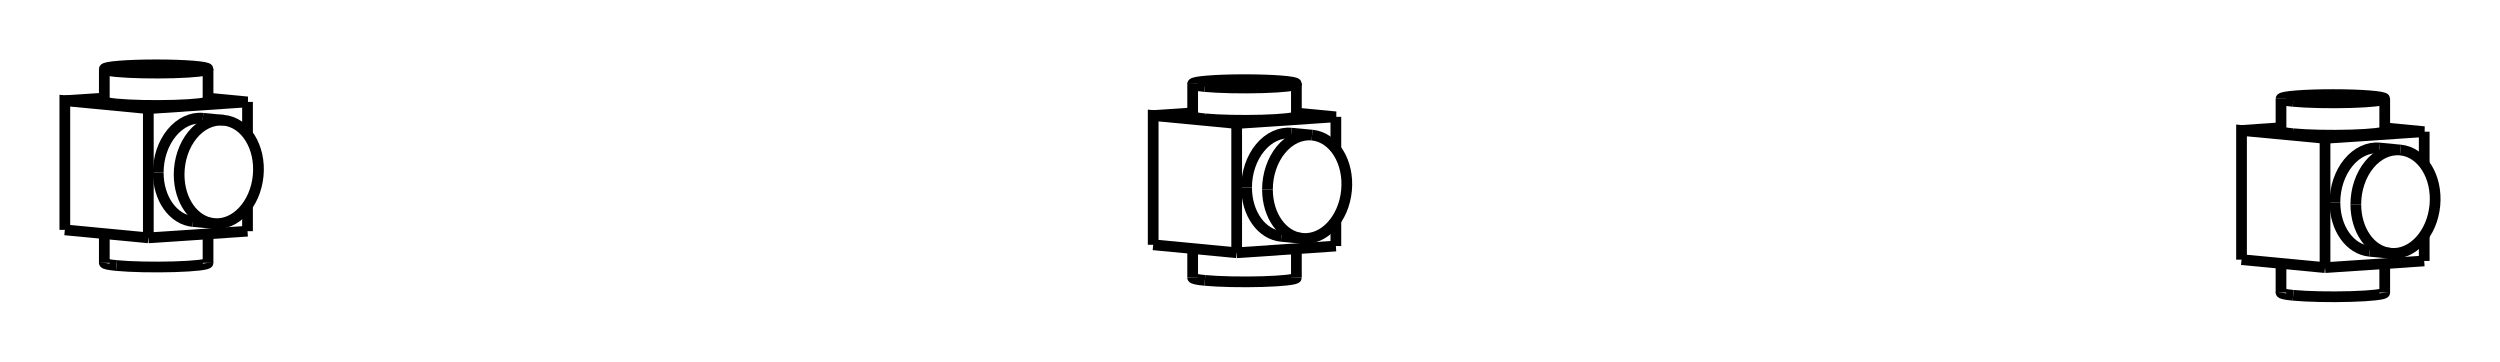
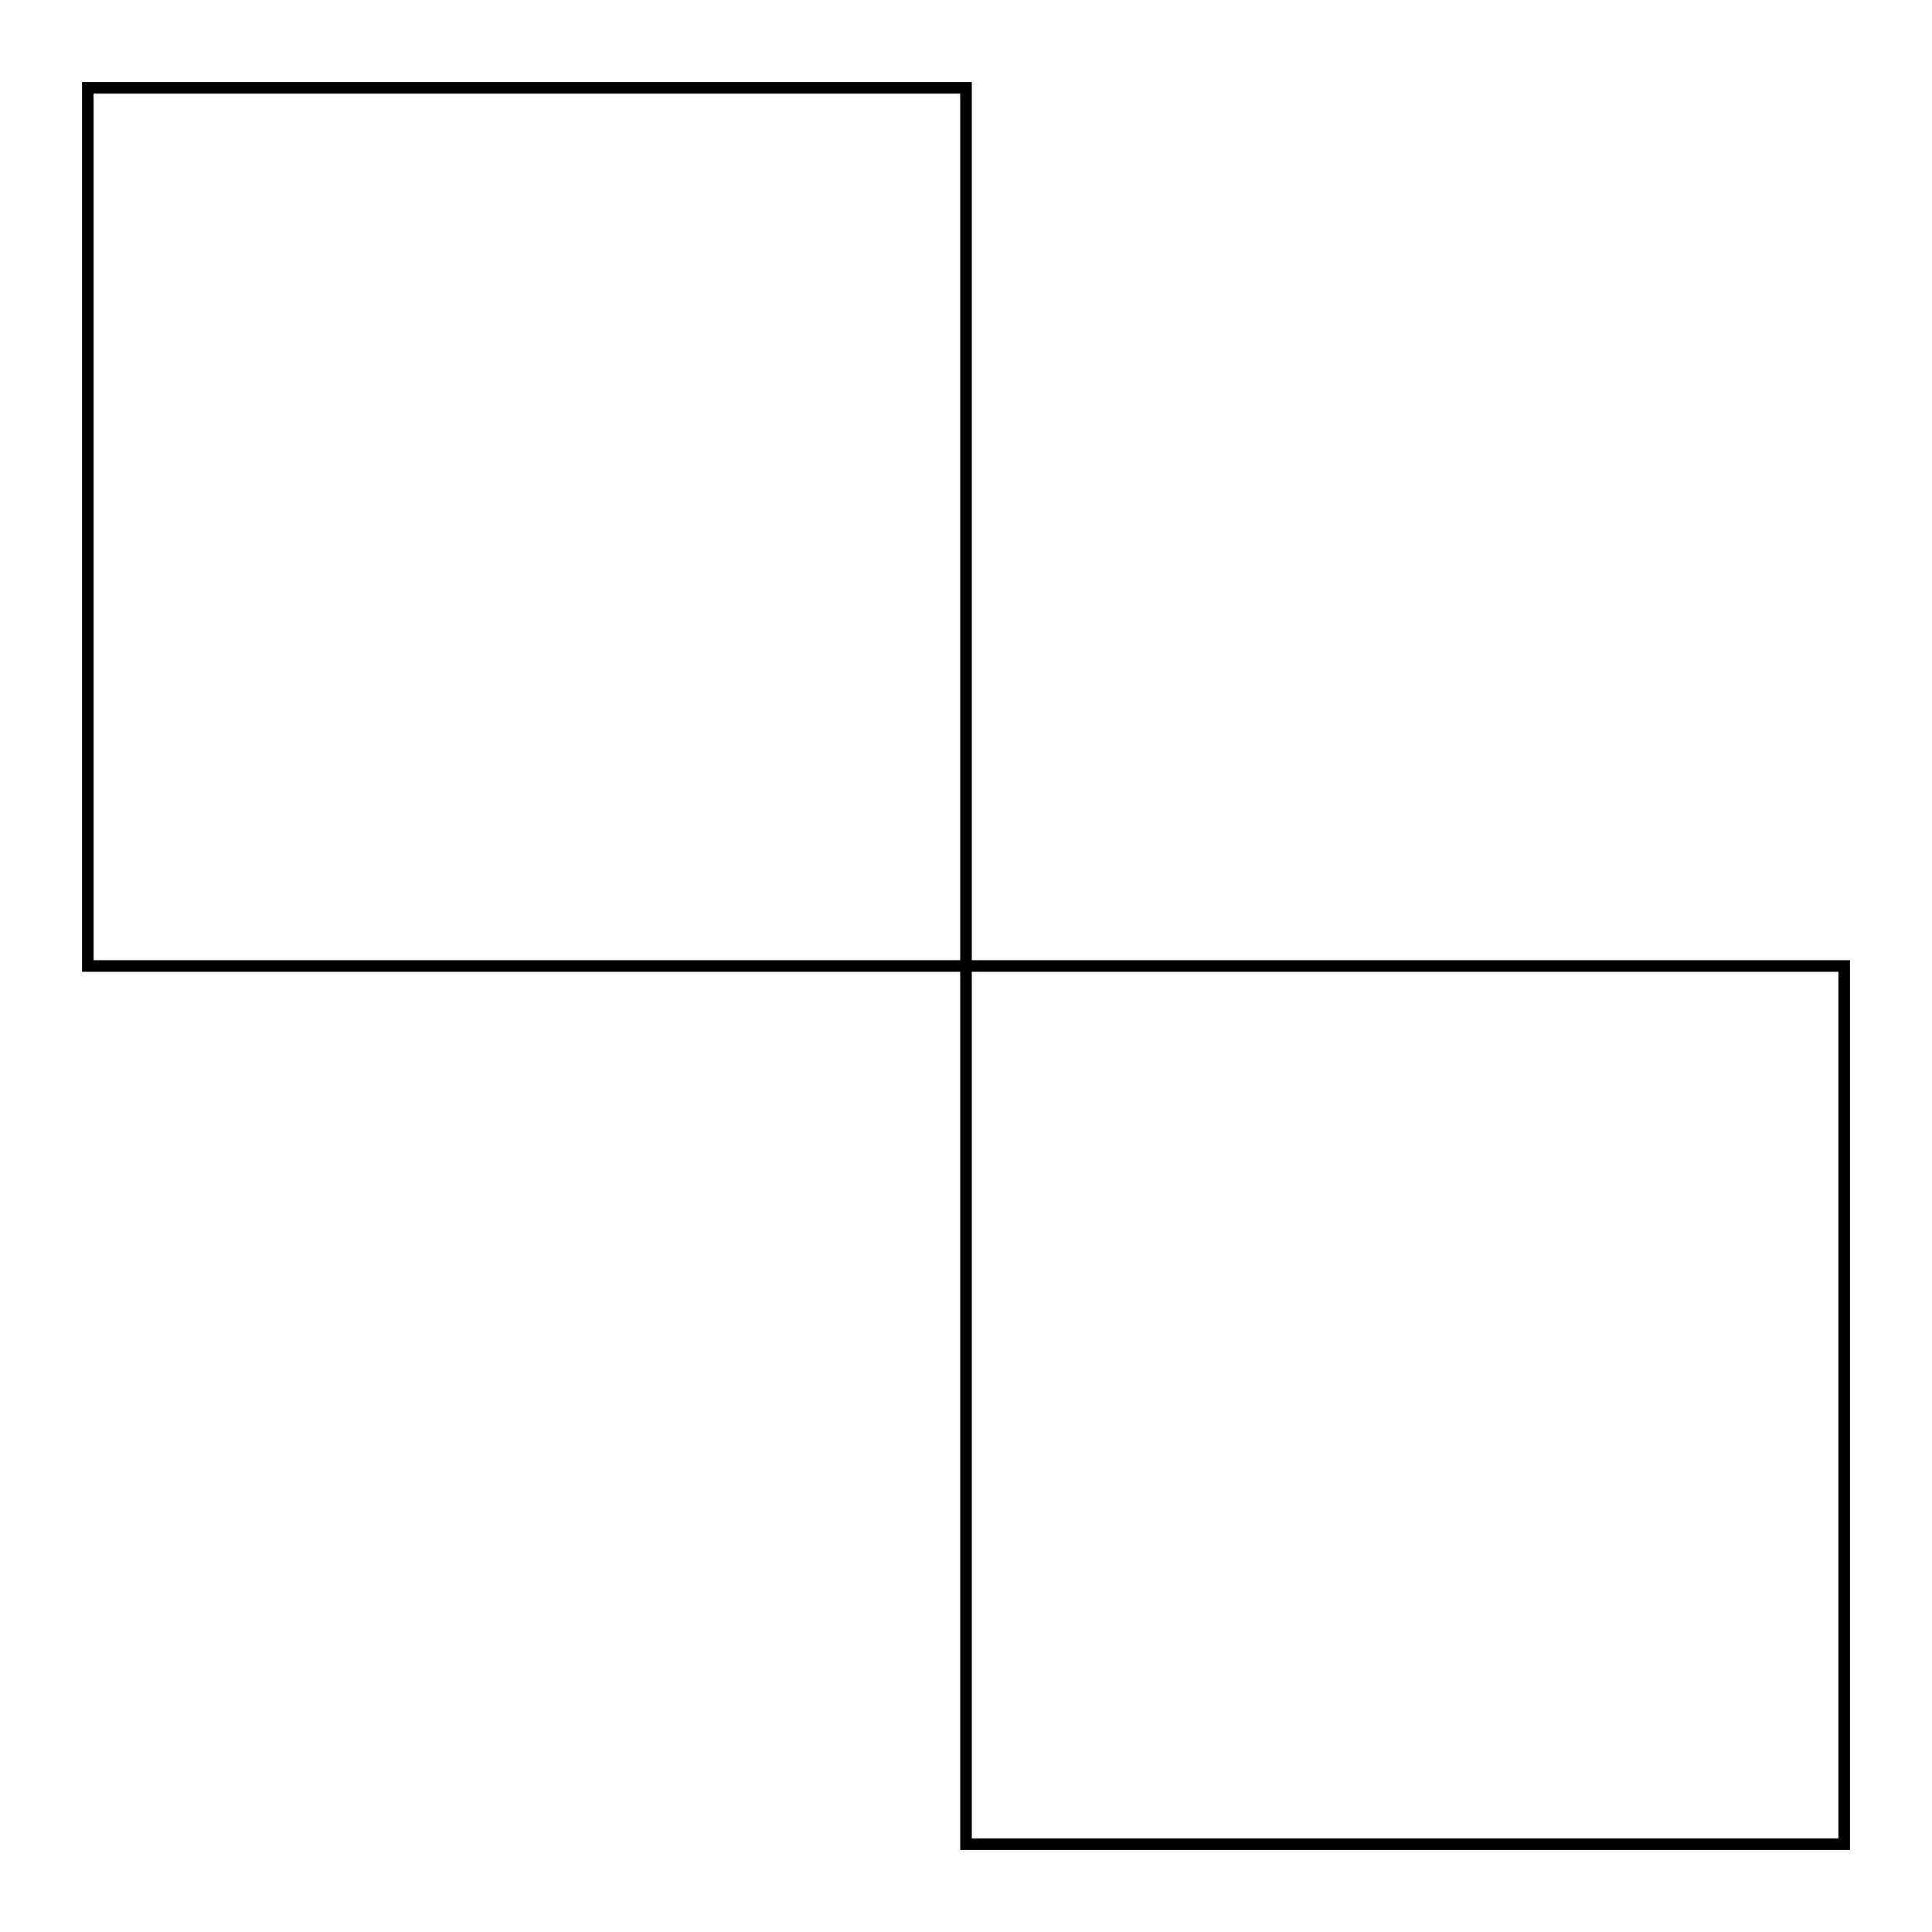
- <svg xmlns="http://www.w3.org/2000/svg" version="1.1" viewBox="-19.358 -2.804 38.563 5.578" fill="none" stroke="black" stroke-width="0.6%" vector-effect="non-scaling-stroke">
-   <path d="M -17.07 0.865 L -17.07 -1.128 L -15.54 -1.232 L -16.149 -1.29" />
-   <path d="M -15.54 0.762 L -15.54 0.368" />
-   <path d="M -15.54 -0.733 L -15.54 -1.232" />
-   <path d="M -17.07 0.865 L -15.54 0.762" />
-   <path d="M -16.917 -0.142 A 0.8 0.61 95.444 0 1 -16.229 -0.98" />
-   <path d="M -16.381 0.613 A 0.8 0.61 95.444 0 1 -16.917 -0.142" />
-   <path d="M -18.358 0.742 L -18.358 -1.251 L -17.07 -1.128" />
-   <path d="M -18.358 0.742 L -17.07 0.865" />
-   <path d="M -17.749 -1.292 L -18.358 -1.251" />
-   <path d="M -17.561 -1.2 A 0.8 0.064 360 0 1 -17.749 -1.242" />
-   <path d="M -16.149 -1.242 A 0.8 0.064 360 0 1 -17.561 -1.2" />
-   <path d="M -16.595 -0.111 A 0.8 0.61 95.444 0 1 -15.907 -0.949 A 0.8 0.61 95.444 0 1 -16.059 0.644 A 0.8 0.61 95.444 0 1 -16.595 -0.111 Z" />
-   <path d="M -17.561 -1.699 A 0.8 0.064 360 0 1 -17.749 -1.74 A 0.8 0.064 360 0 1 -16.149 -1.74 A 0.8 0.064 360 0 1 -17.561 -1.699 Z" />
-   <path d="M -17.561 1.292 A 0.8 0.064 180 0 0 -16.149 1.25" />
-   <path d="M -17.749 1.25 A 0.8 0.064 180 0 0 -17.561 1.292" />
-   <path d="M -0.282 1.095 L -0.282 -0.899 L 1.248 -1.002 L 0.639 -1.06" />
-   <path d="M 1.248 0.991 L 1.248 0.597" />
-   <path d="M 1.248 -0.504 L 1.248 -1.002" />
-   <path d="M -0.282 1.095 L 1.248 0.991" />
-   <path d="M -0.129 0.087 A 0.8 0.61 95.444 0 1 0.559 -0.75" />
-   <path d="M 0.407 0.842 A 0.8 0.61 95.444 0 1 -0.129 0.087" />
-   <path d="M -1.57 0.972 L -1.57 -1.022 L -0.282 -0.899" />
-   <path d="M -1.57 0.972 L -0.282 1.095" />
-   <path d="M -0.961 -1.063 L -1.57 -1.022" />
-   <path d="M -0.773 -0.971 A 0.8 0.064 360 0 1 -0.961 -1.012" />
-   <path d="M 0.639 -1.012 A 0.8 0.064 360 0 1 -0.773 -0.971" />
-   <path d="M 0.193 0.118 A 0.8 0.61 95.444 0 1 0.881 -0.72 L 0.559 -0.75" />
-   <path d="M 0.881 -0.72 A 0.8 0.61 95.444 0 1 0.729 0.873 L 0.407 0.842" />
-   <path d="M 0.729 0.873 A 0.8 0.61 95.444 0 1 0.193 0.118" />
-   <path d="M -0.773 -1.469 A 0.8 0.064 360 0 1 -0.961 -1.511 L -0.961 -1.012" />
-   <path d="M -0.961 -1.511 A 0.8 0.064 360 0 1 0.639 -1.511 L 0.639 -1.012" />
-   <path d="M 0.639 -1.511 A 0.8 0.064 360 0 1 -0.773 -1.469" />
-   <path d="M -0.773 1.521 A 0.8 0.064 180 0 0 0.639 1.48" />
-   <path d="M -0.961 1.48 A 0.8 0.064 180 0 0 -0.773 1.521" />
-   <path d="M 16.506 1.324 L 16.506 -0.67 L 18.036 -0.773 L 17.427 -0.831" />
-   <path d="M 18.036 1.221 L 18.036 0.827" />
-   <path d="M 18.036 -0.274 L 18.036 -0.773" />
-   <path d="M 16.506 1.324 L 18.036 1.221" />
-   <path d="M 16.659 0.317 A 0.8 0.61 95.444 0 1 17.347 -0.521" />
-   <path d="M 17.195 1.072 A 0.8 0.61 95.444 0 1 16.659 0.317" />
-   <path d="M 15.218 1.201 L 15.218 -0.792 L 16.506 -0.67" />
-   <path d="M 15.218 1.201 L 16.506 1.324" />
-   <path d="M 15.827 -0.834 L 15.218 -0.792" />
-   <path d="M 16.015 -0.741 A 0.8 0.064 360 0 1 15.827 -0.783" />
-   <path d="M 17.427 -0.783 A 0.8 0.064 360 0 1 16.015 -0.741" />
-   <path d="M 16.981 0.347 A 0.8 0.61 95.444 0 1 17.669 -0.49 L 17.347 -0.521" />
-   <path d="M 17.669 -0.49 A 0.8 0.61 95.444 0 1 17.517 1.103 L 17.195 1.072" />
-   <path d="M 17.517 1.103 A 0.8 0.61 95.444 0 1 16.981 0.347" />
-   <path d="M 16.015 -1.24 A 0.8 0.064 360 0 1 15.827 -1.281 L 15.827 -0.783" />
-   <path d="M 15.827 -1.281 A 0.8 0.064 360 0 1 17.427 -1.281 L 17.427 -0.783" />
-   <path d="M 17.427 -1.281 A 0.8 0.064 360 0 1 16.015 -1.24" />
-   <path d="M 16.015 1.751 A 0.8 0.064 180 0 0 17.427 1.709" />
-   <path d="M 15.827 1.709 A 0.8 0.064 180 0 0 16.015 1.751" />
-   <path d="M -15.907 -0.949 L -16.229 -0.98" />
-   <path d="M -16.059 0.644 L -16.381 0.613" />
-   <path d="M -17.749 -1.74 L -17.749 -1.242" />
-   <path d="M -16.149 -1.74 L -16.149 -1.242" />
-   <path d="M -17.749 0.8 L -17.749 1.25" />
-   <path d="M -16.149 0.803 L -16.149 1.25" />
-   <path d="M -0.961 1.03 L -0.961 1.48" />
-   <path d="M 0.639 1.032 L 0.639 1.48" />
-   <path d="M 15.827 1.259 L 15.827 1.709" />
-   <path d="M 17.427 1.262 L 17.427 1.709" />
+ <svg xmlns="http://www.w3.org/2000/svg" version="1.1" viewBox="-6 -6 22 22" fill="none" stroke="black" stroke-width="0.6%" vector-effect="non-scaling-stroke">
+   <path d="M 5 -5 L 5 5 L -5 5 L -5 -5 L 5 -5 Z" />
+   <path d="M 15 5 L 15 15 L 5 15 L 5 5 L 15 5 Z" />
</svg>
